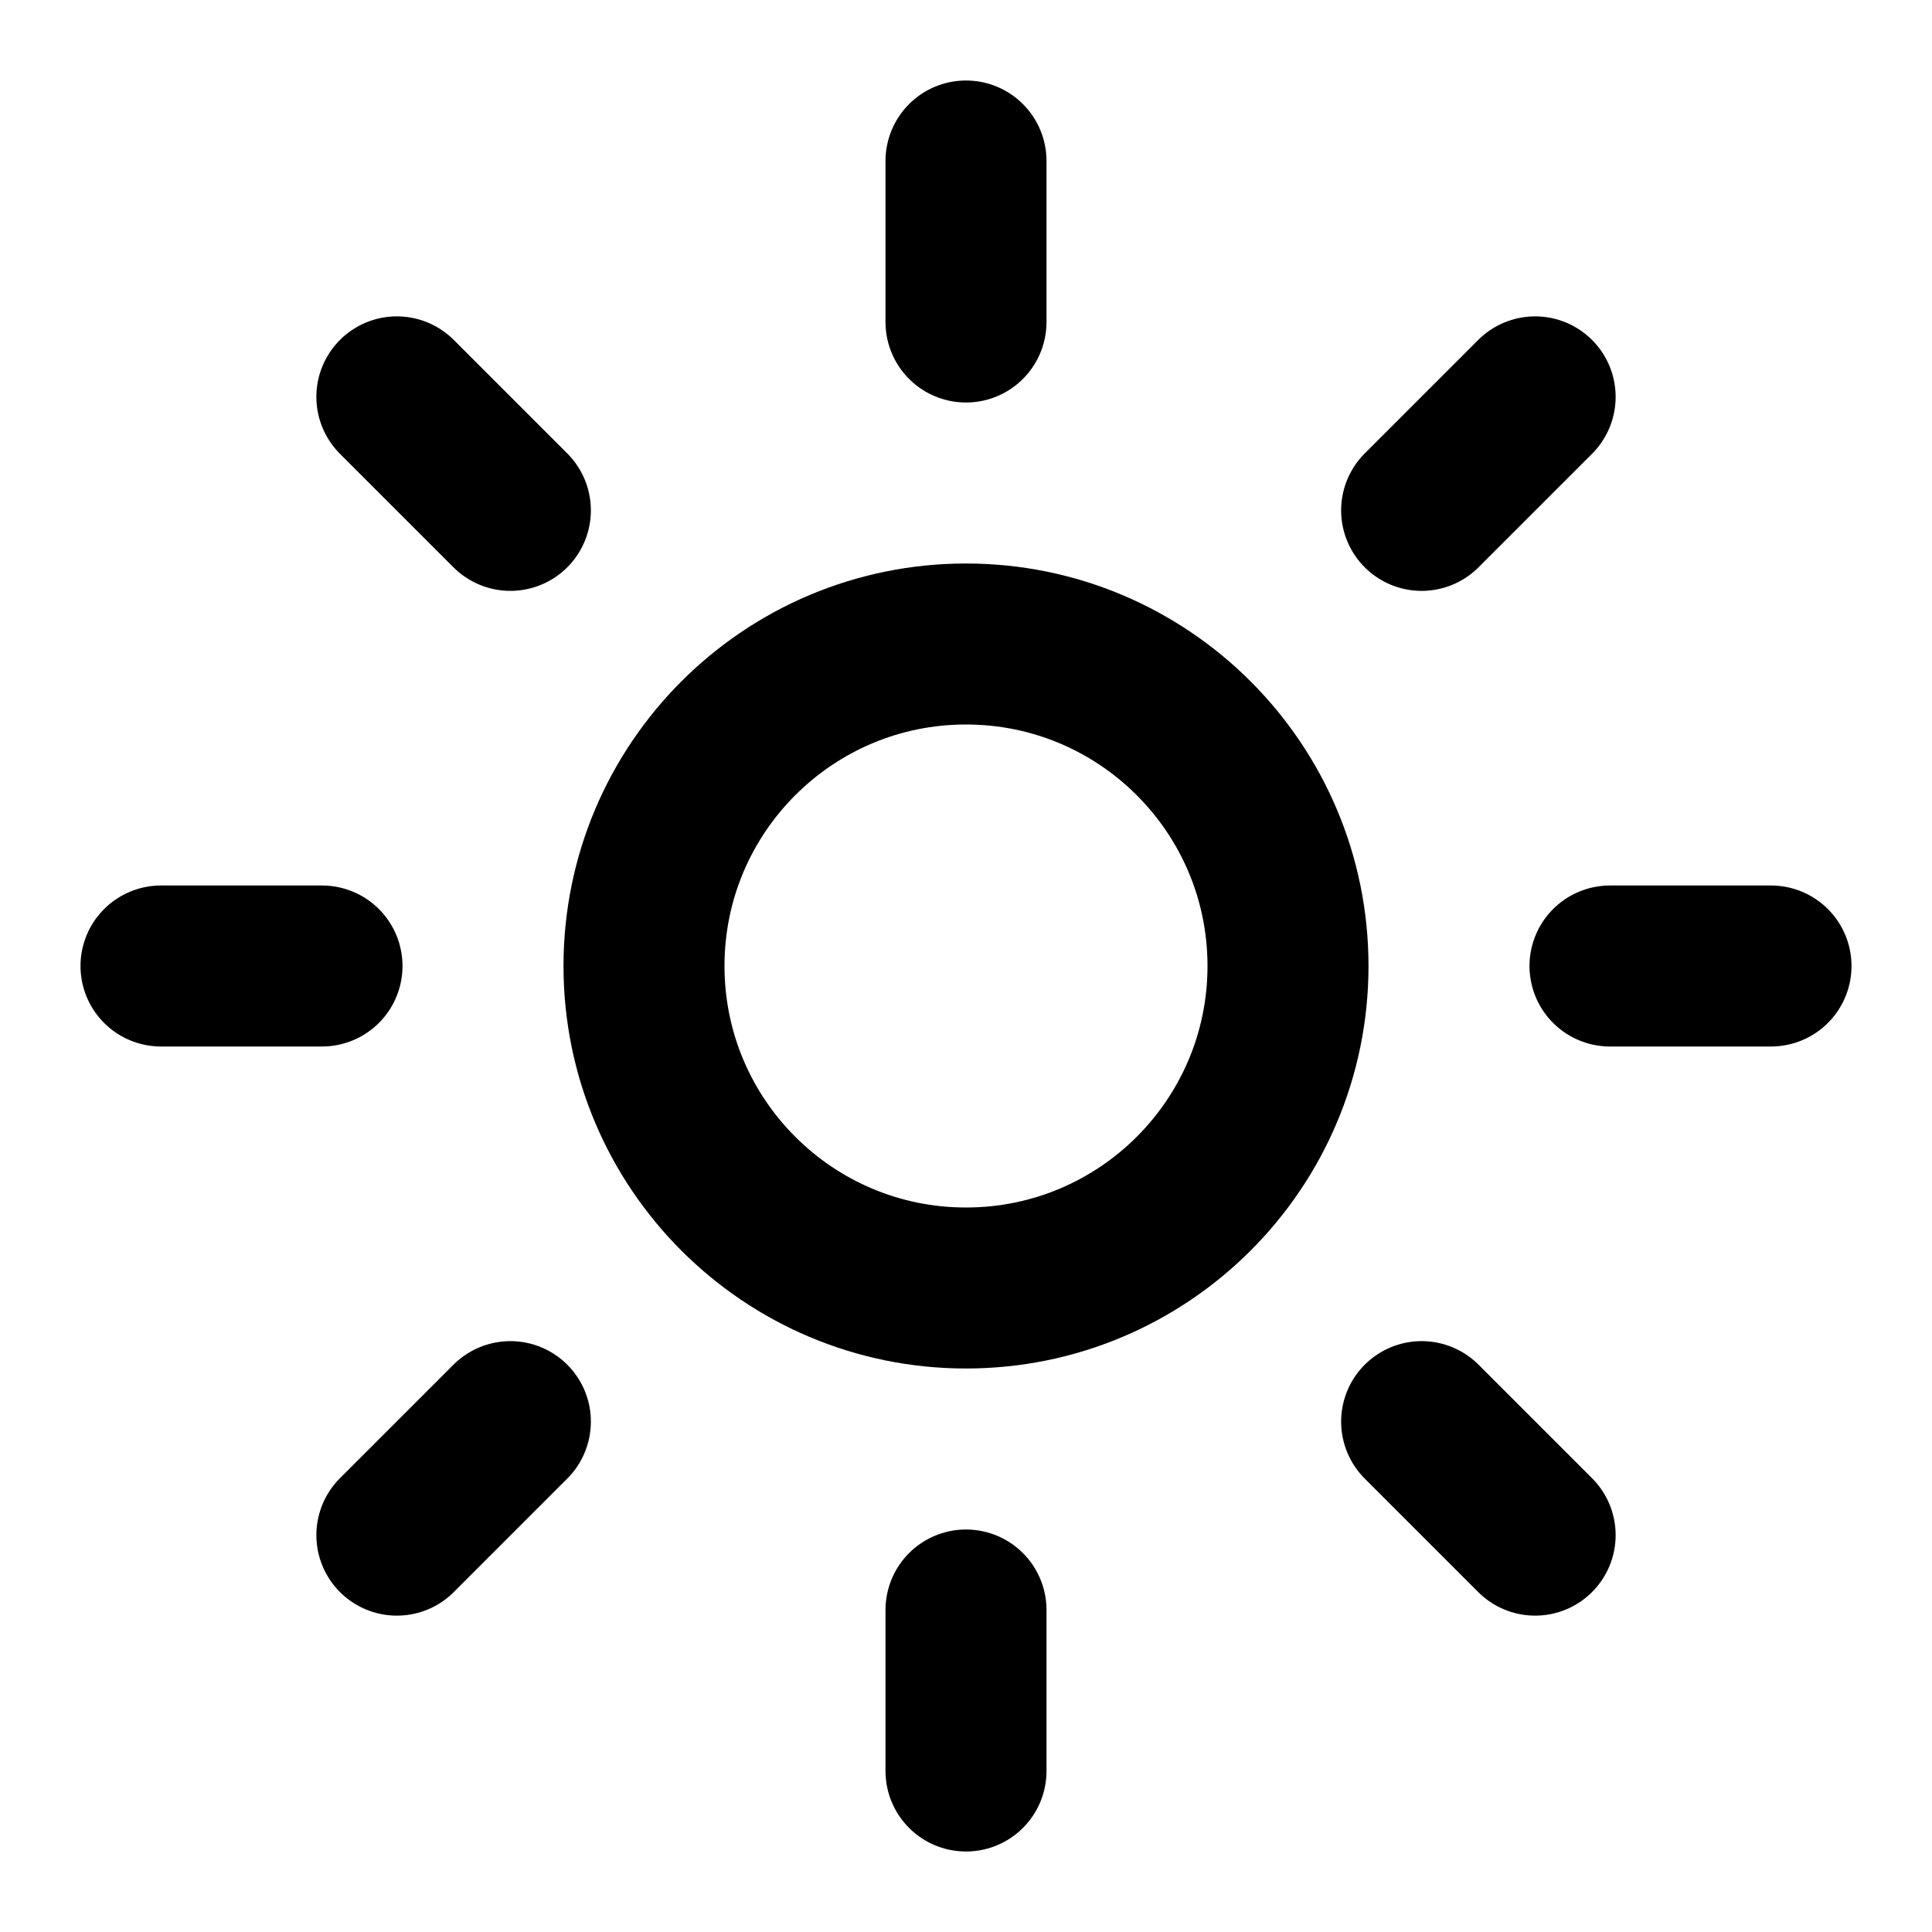
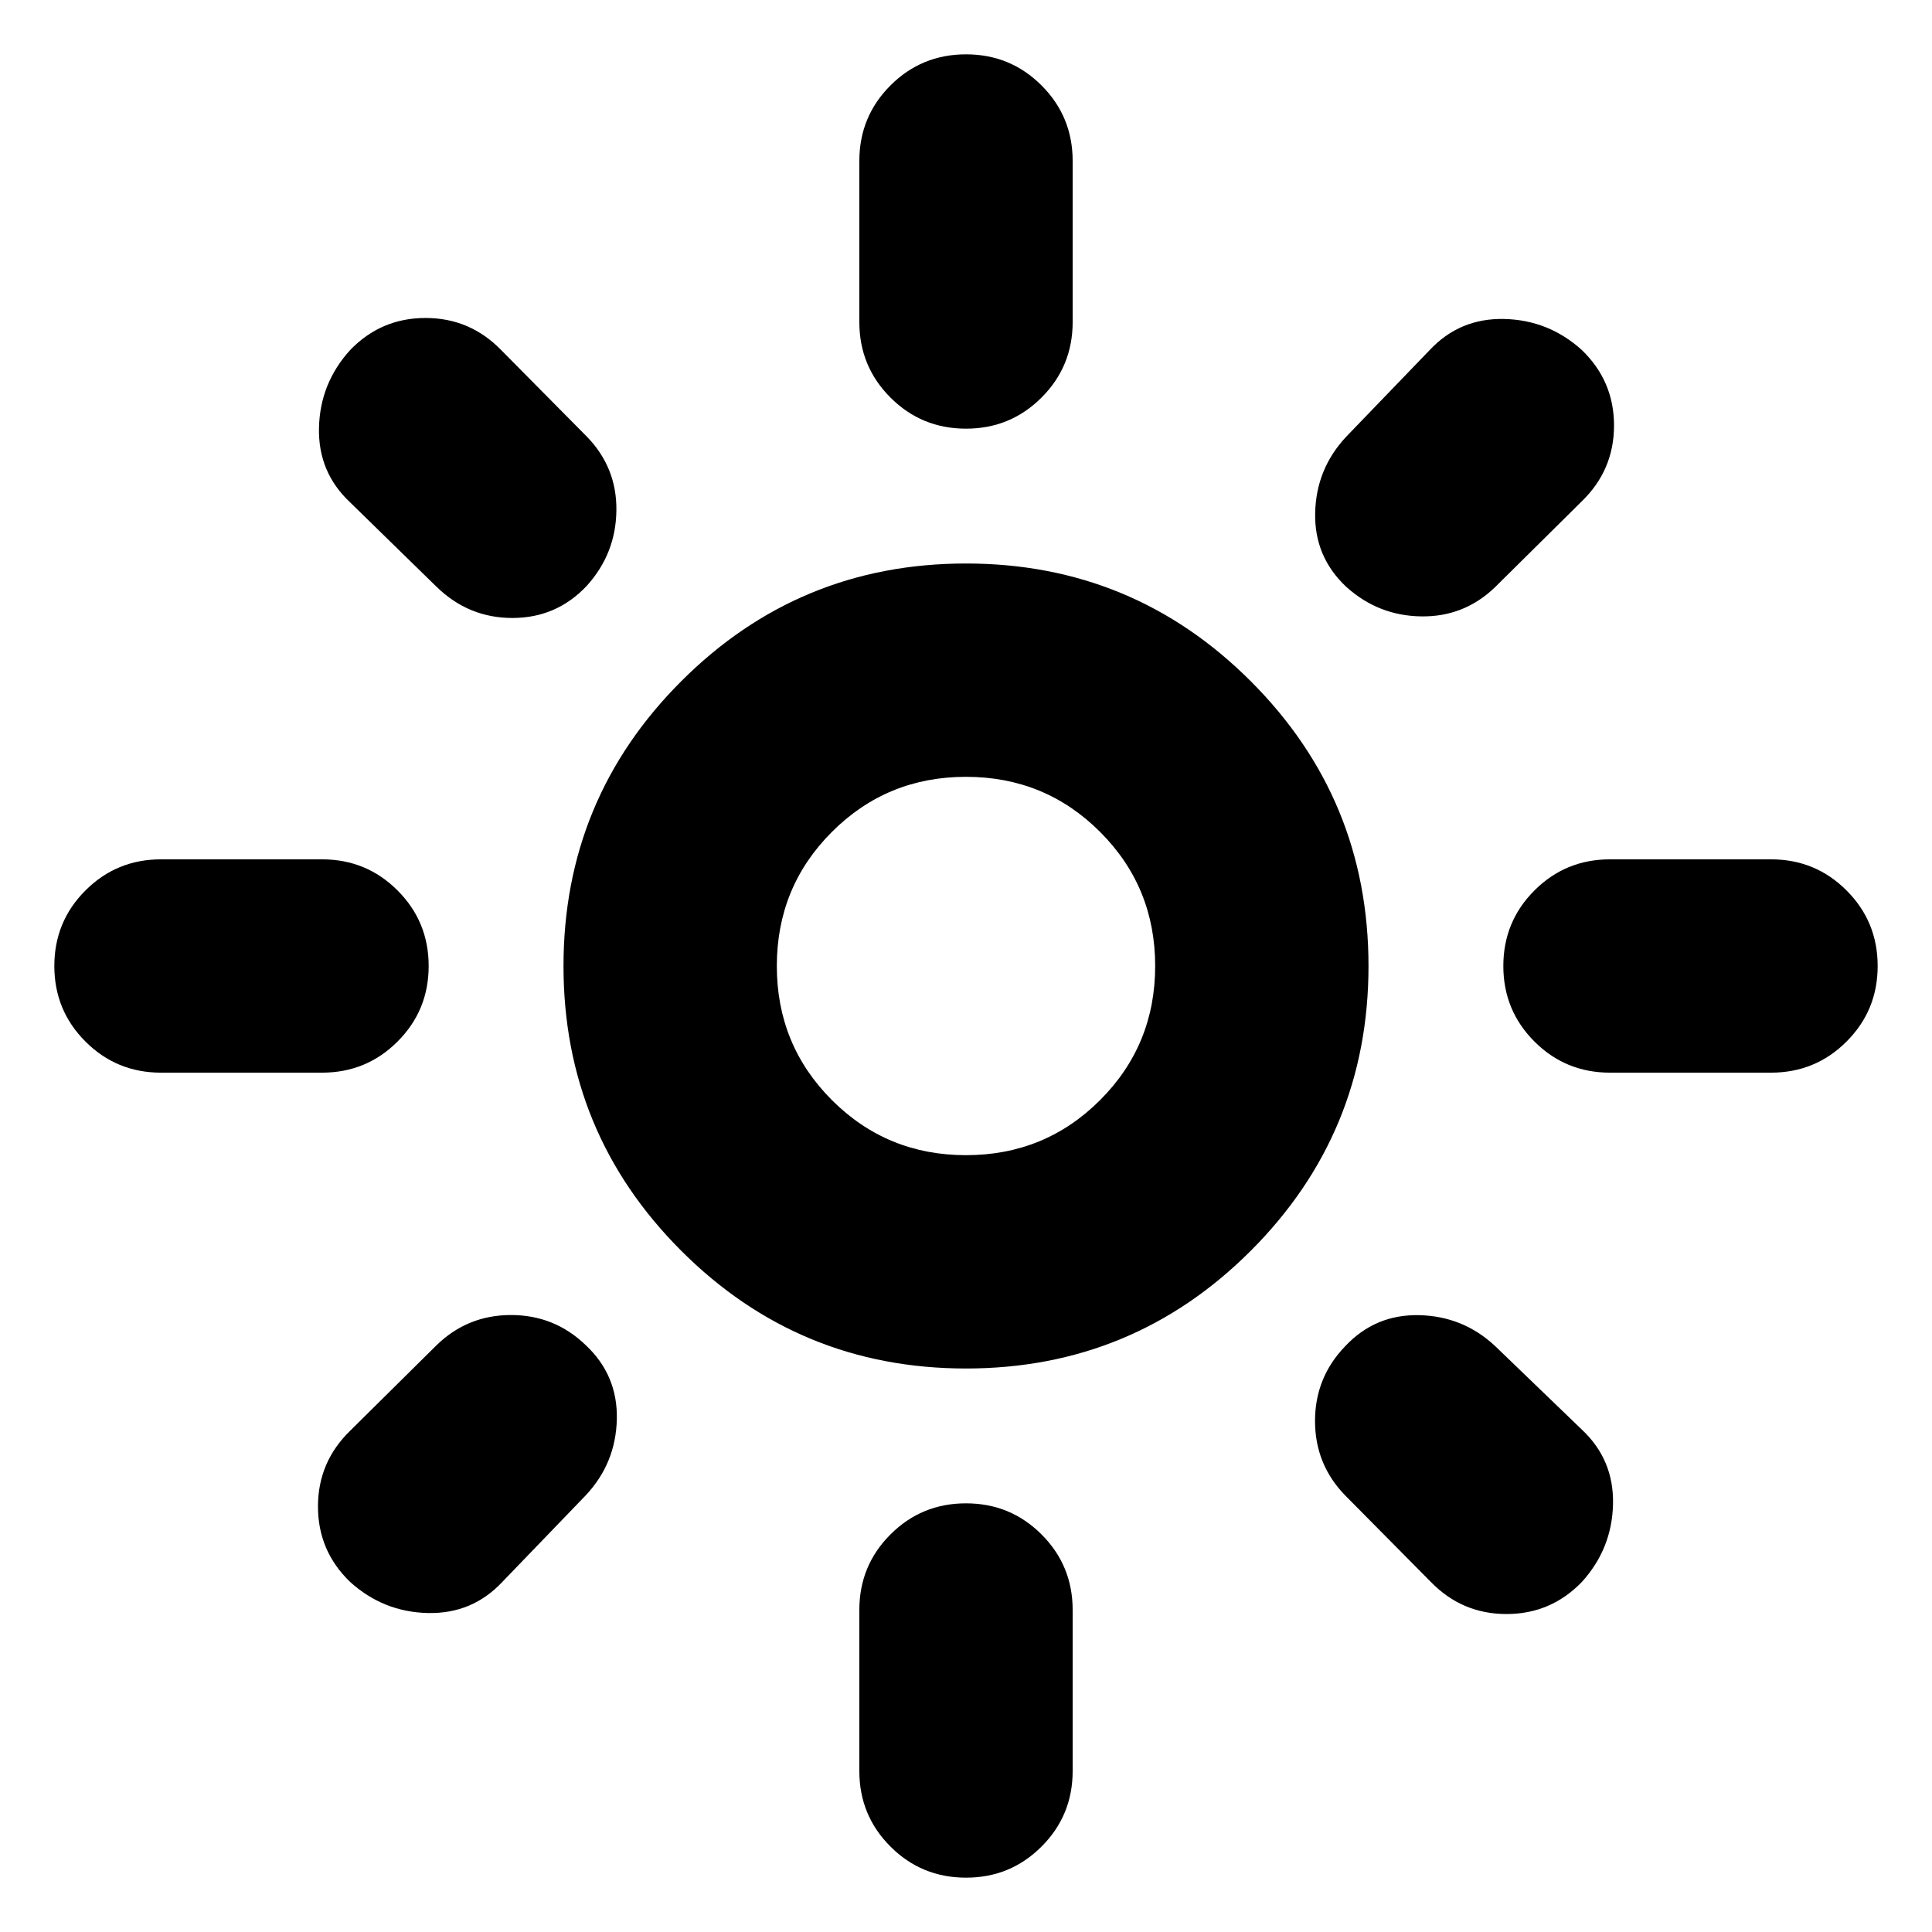
- <svg xmlns="http://www.w3.org/2000/svg" width="24" height="24" viewBox="0 0 24 24" fill="none" stroke="#000" stroke-width="2" stroke-linecap="round" stroke-linejoin="round">
-   <circle cx="12" cy="12" r="4" />
-   <path d="M12 2v2" />
-   <path d="M12 20v2" />
-   <path d="m4.93 4.93 1.41 1.41" />
-   <path d="m17.66 17.66 1.41 1.41" />
-   <path d="M2 12h2" />
-   <path d="M20 12h2" />
-   <path d="m6.34 17.66-1.41 1.41" />
-   <path d="m19.07 4.93-1.41 1.41" />
+ <svg xmlns="http://www.w3.org/2000/svg" height="24" viewBox="0 -960 960 960" width="24" fill="#000">
+   <path d="M480-386q39.26 0 66.63-27.37Q574-440.74 574-480q0-39.26-27.37-66.63Q519.26-574 480-574q-39.26 0-66.63 27.37Q386-519.26 386-480q0 39.26 27.37 66.63Q440.74-386 480-386Zm0 106q-83 0-141.5-58.5T280-480q0-83 58.5-141.5T480-680q83 0 141.5 58.5T680-480q0 83-58.5 141.5T480-280ZM80-427q-22.09 0-37.54-15.46Q27-457.91 27-480t15.46-37.54Q57.91-533 80-533h80q22.09 0 37.54 15.46Q213-502.09 213-480t-15.46 37.54Q182.09-427 160-427H80Zm720 0q-22.09 0-37.54-15.46Q747-457.91 747-480t15.46-37.54Q777.91-533 800-533h80q22.09 0 37.54 15.46Q933-502.09 933-480t-15.46 37.54Q902.09-427 880-427h-80ZM480-747q-22.09 0-37.54-15.46Q427-777.91 427-800v-80q0-22.09 15.46-37.54Q457.91-933 480-933t37.54 15.46Q533-902.09 533-880v80q0 22.09-15.46 37.54Q502.09-747 480-747Zm0 720q-22.09 0-37.54-15.46Q427-57.91 427-80v-80q0-22.09 15.46-37.54Q457.91-213 480-213t37.54 15.46Q533-182.09 533-160v80q0 22.09-15.46 37.54Q502.09-27 480-27ZM216.96-668.39l-43-42Q158-725.35 158.5-747.43q.5-22.09 15.46-38.61Q189.35-802 211.43-802q22.09 0 37.61 15.96l42.57 43q14.96 15.39 14.67 36.76-.28 21.37-14.67 37.32-14.96 15.96-36.83 16.03-21.87.06-37.82-15.46Zm494 494.43-42.57-43q-14.96-15.39-14.96-36.97 0-21.59 14.96-37.11 14.96-15.96 36.83-15.46 21.87.5 37.82 15.46l43 41.43q15.96 14.96 15.46 37.04-.5 22.09-15.46 38.61Q770.65-158 748.57-158q-22.09 0-37.61-15.96Zm-42-494.43Q653-683.35 653.5-705.22q.5-21.87 15.46-37.82l41.43-43q14.96-15.96 37.04-15.46 22.09.5 38.61 15.46Q802-770.65 802-748.57q0 22.09-15.96 37.61l-43 42.57q-15.39 14.96-36.76 14.67-21.37-.28-37.32-14.67Zm-495 494.43Q158-189.35 158-211.43q0-22.09 15.96-37.61l43-42.57q15.39-14.96 36.97-14.96 21.59 0 37.11 14.96 15.96 14.96 15.46 36.83-.5 21.87-15.46 37.82l-41.43 43Q234.65-158 212.57-158.5q-22.09-.5-38.61-15.46ZM480-480Z" />
</svg>
